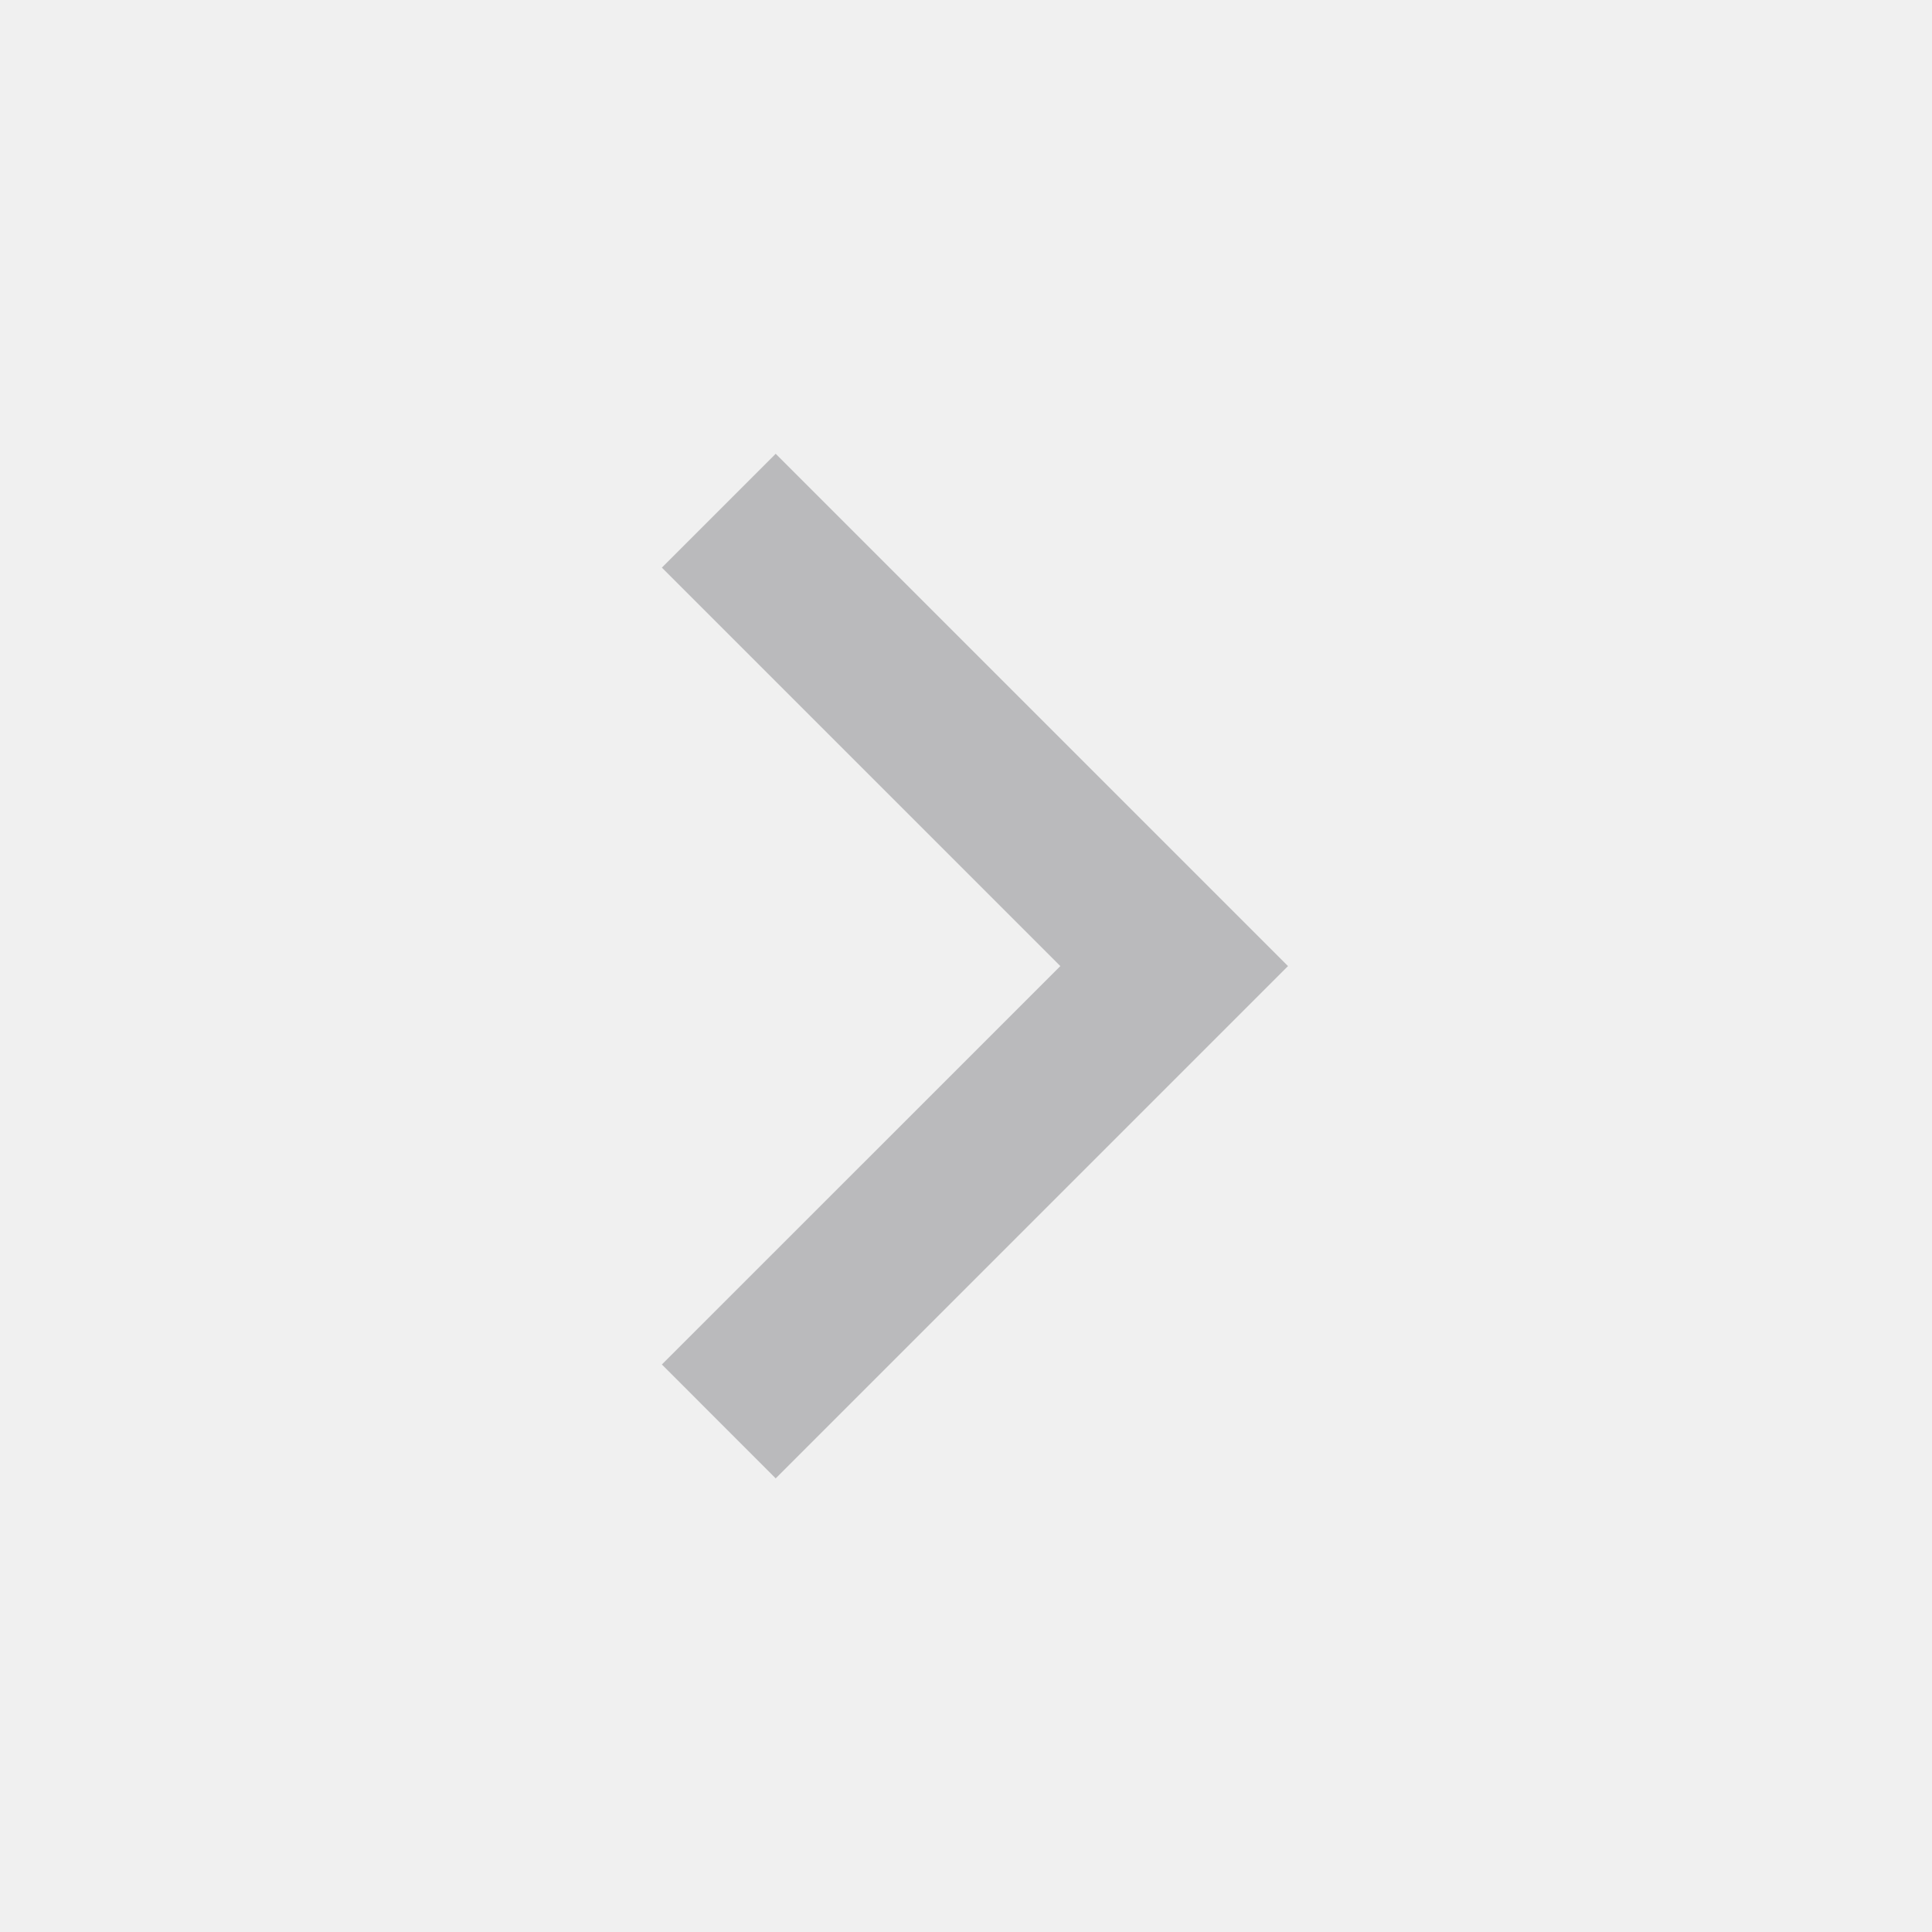
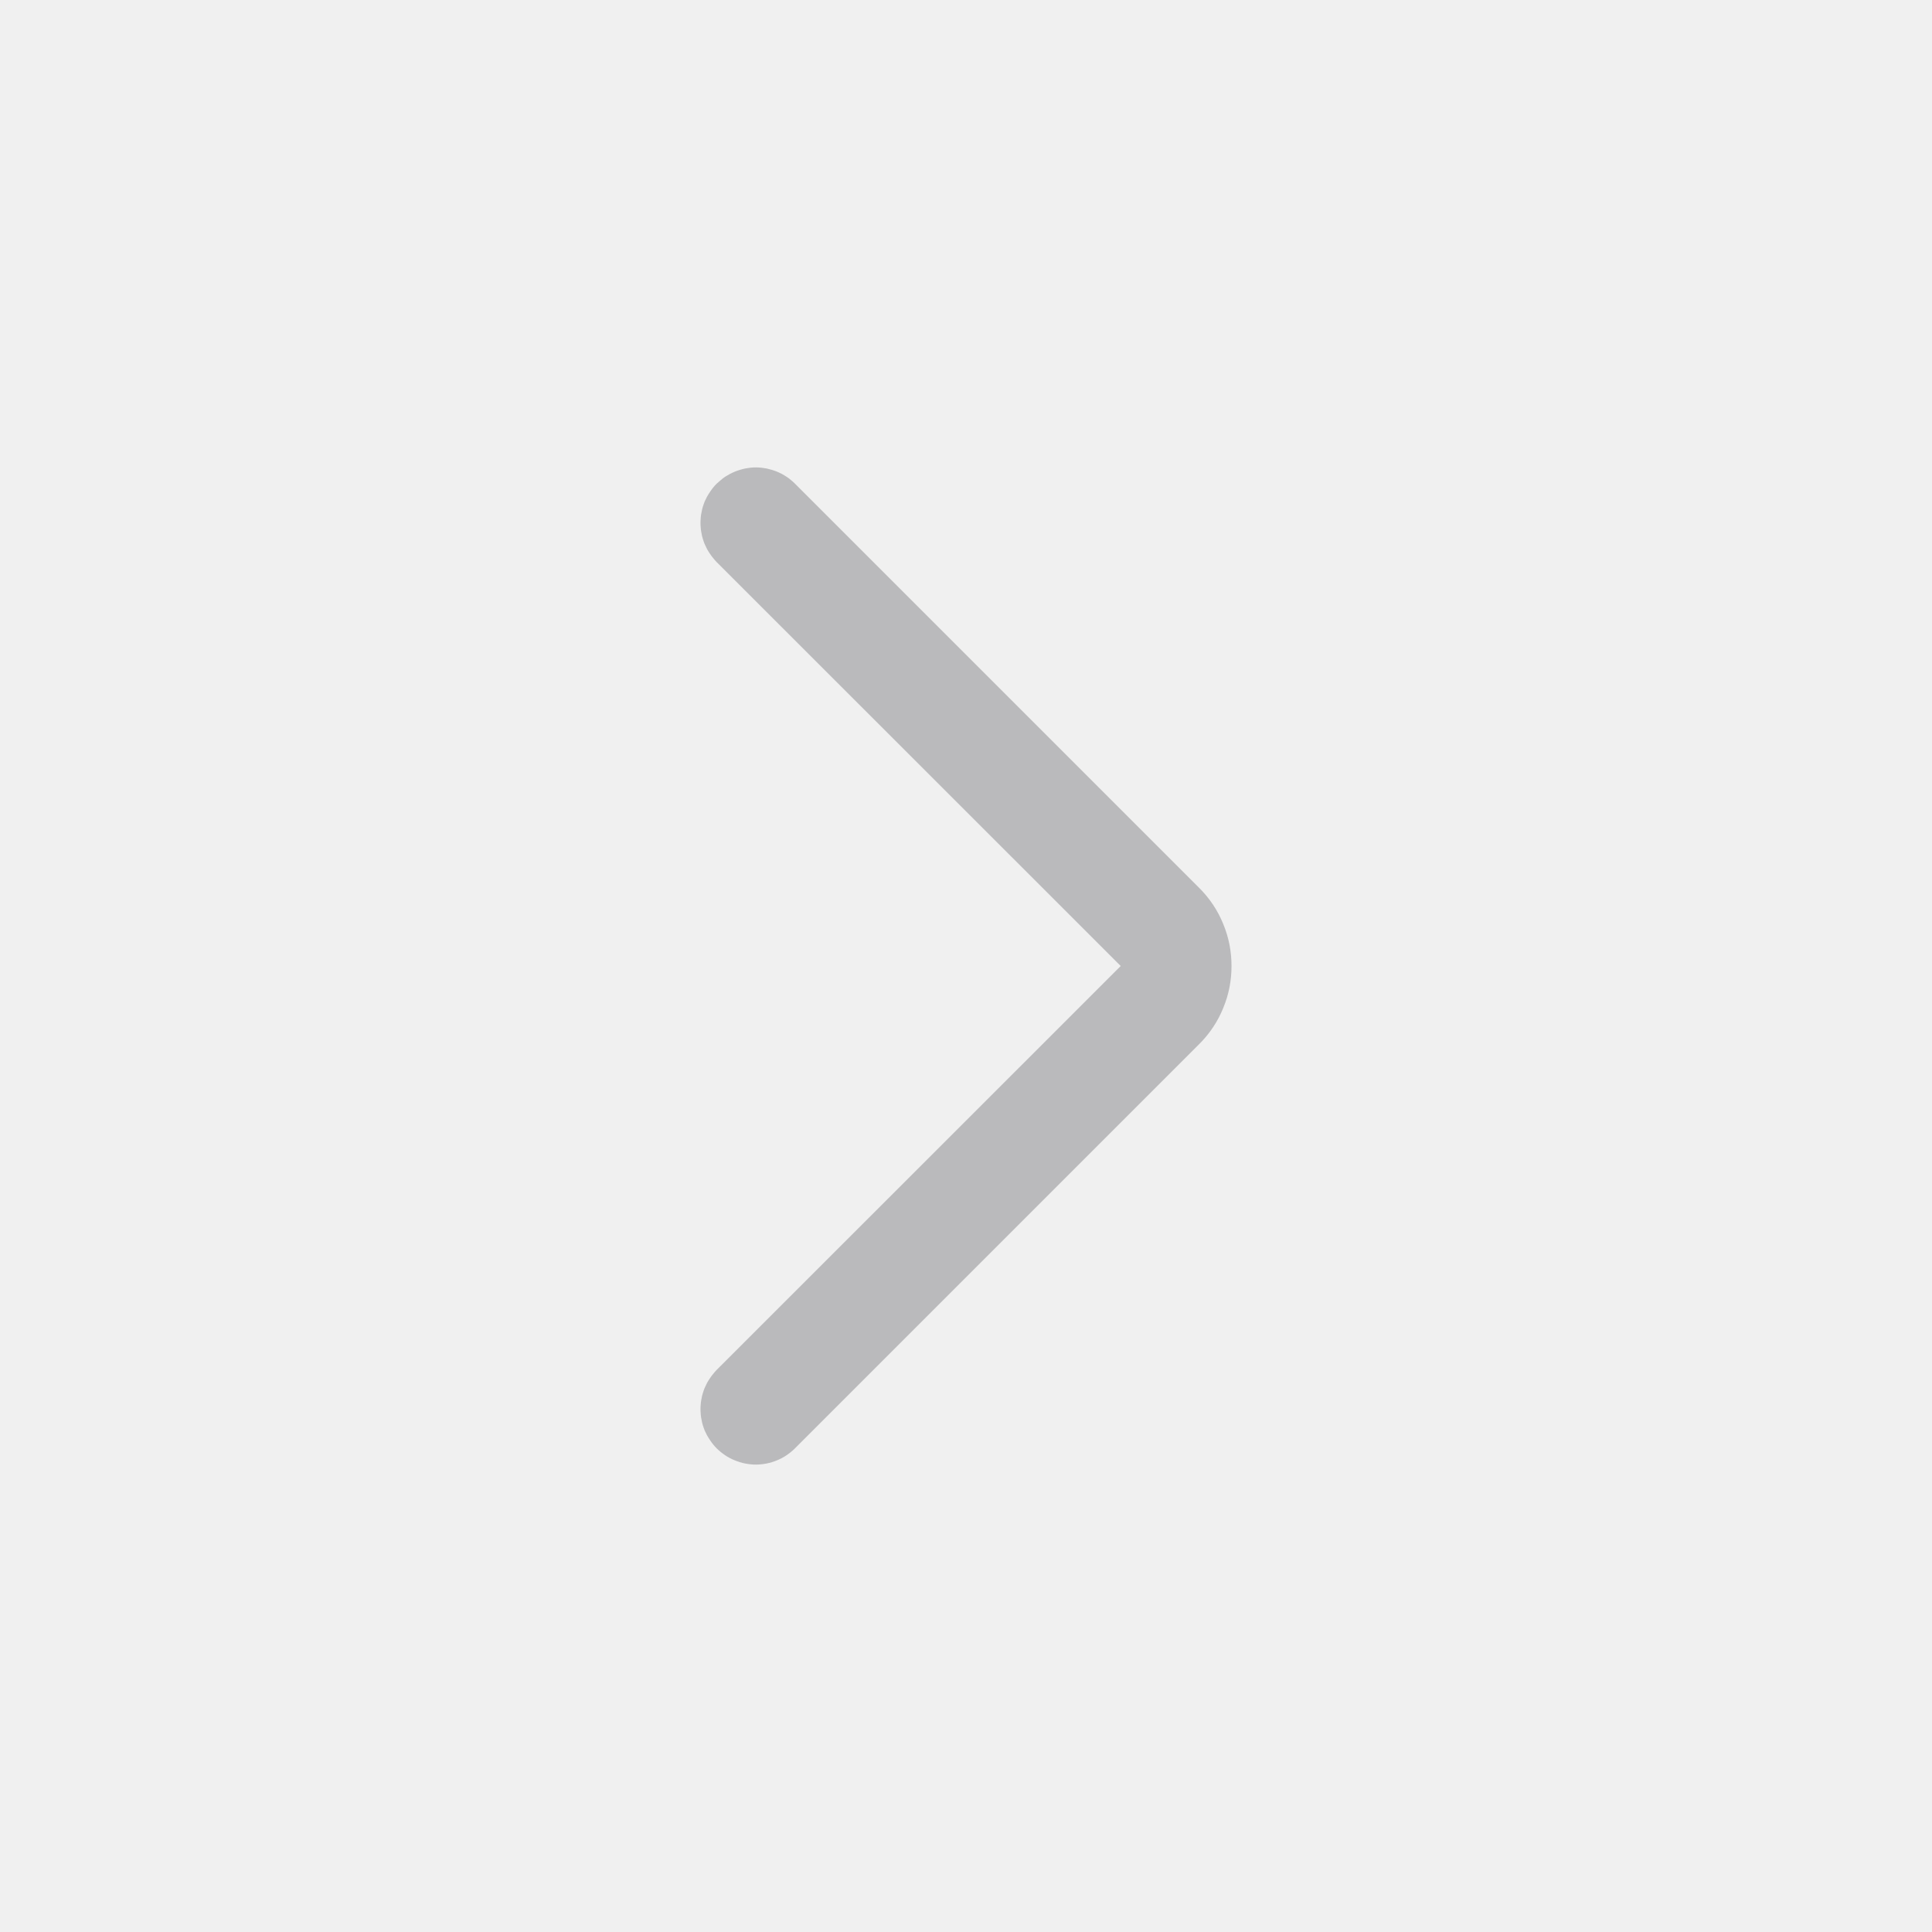
- <svg xmlns="http://www.w3.org/2000/svg" xmlns:xlink="http://www.w3.org/1999/xlink" width="24" height="24" viewBox="0 0 24 24" fill="none">
-   <g opacity="1" transform="translate(0 0)">
-     <mask id="bg-mask-0" fill="white">
-       <use transform="translate(0 0)" xlink:href="#path_0" />
-     </mask>
-     <g mask="url(#bg-mask-0)">
-       <path id="路径 1" fill-rule="evenodd" style="fill:#3C3C43" opacity="0.3" d="M13.172 12.001L8.222 7.051L9.636 5.637L16 12.001L9.636 18.365L8.222 16.95L13.172 12.001Z" />
-     </g>
-   </g>
-   <defs>
-     <rect id="path_0" x="0" y="0" width="24" height="24" rx="0" ry="0" />
-   </defs>
+ <svg xmlns="http://www.w3.org/2000/svg" width="14" height="14" viewBox="0 0 14 14" fill="none">
+   <path d="M5.144 3.566C5.136 3.577 5.13 3.588 5.123 3.6C5.117 3.611 5.112 3.623 5.106 3.635C5.101 3.647 5.097 3.66 5.093 3.672C5.089 3.685 5.086 3.698 5.084 3.711C5.081 3.723 5.079 3.736 5.078 3.749C5.077 3.763 5.076 3.776 5.076 3.789C5.076 3.802 5.077 3.815 5.078 3.828C5.079 3.841 5.081 3.854 5.084 3.867C5.086 3.88 5.089 3.893 5.093 3.905C5.097 3.918 5.101 3.93 5.106 3.942C5.112 3.955 5.117 3.966 5.123 3.978C5.13 3.99 5.136 4.001 5.144 4.012C5.151 4.023 5.159 4.033 5.167 4.043C5.175 4.054 5.184 4.063 5.193 4.073L8.121 7L5.193 9.927C5.184 9.937 5.175 9.946 5.167 9.957C5.159 9.967 5.151 9.977 5.144 9.988C5.136 9.999 5.13 10.01 5.123 10.022C5.117 10.034 5.112 10.045 5.106 10.058C5.101 10.07 5.097 10.082 5.093 10.095C5.089 10.107 5.086 10.12 5.084 10.133C5.081 10.146 5.079 10.159 5.078 10.172C5.077 10.185 5.076 10.198 5.076 10.211C5.076 10.224 5.077 10.238 5.078 10.251C5.079 10.264 5.081 10.277 5.084 10.29C5.086 10.302 5.089 10.315 5.093 10.328C5.097 10.34 5.101 10.353 5.106 10.365C5.112 10.377 5.117 10.389 5.123 10.4C5.13 10.412 5.136 10.423 5.144 10.434C5.151 10.445 5.159 10.456 5.167 10.466C5.175 10.476 5.184 10.486 5.193 10.495C5.212 10.514 5.232 10.53 5.254 10.545C5.276 10.56 5.299 10.572 5.324 10.582C5.348 10.592 5.373 10.6 5.399 10.605C5.425 10.61 5.451 10.613 5.477 10.613C5.504 10.613 5.53 10.61 5.556 10.605C5.581 10.6 5.607 10.592 5.631 10.582C5.655 10.572 5.678 10.56 5.7 10.545C5.722 10.53 5.742 10.514 5.761 10.495L8.689 7.567C8.766 7.49 8.825 7.402 8.865 7.302C8.905 7.205 8.924 7.104 8.924 7C8.924 6.896 8.905 6.795 8.865 6.698C8.825 6.598 8.766 6.51 8.689 6.433L5.761 3.505C5.752 3.496 5.742 3.487 5.732 3.479C5.722 3.47 5.711 3.462 5.7 3.455C5.689 3.448 5.678 3.441 5.667 3.435C5.655 3.429 5.643 3.423 5.631 3.418C5.619 3.413 5.606 3.409 5.594 3.405C5.581 3.401 5.569 3.398 5.556 3.395C5.543 3.393 5.53 3.391 5.517 3.389C5.504 3.388 5.49 3.387 5.477 3.387C5.464 3.387 5.451 3.388 5.438 3.389C5.425 3.391 5.412 3.393 5.399 3.395C5.386 3.398 5.373 3.401 5.361 3.405C5.348 3.409 5.336 3.413 5.324 3.418C5.312 3.423 5.3 3.429 5.288 3.435C5.277 3.441 5.265 3.448 5.254 3.455C5.243 3.462 5.233 3.47 5.223 3.479C5.213 3.487 5.203 3.496 5.193 3.505C5.184 3.514 5.175 3.524 5.167 3.534C5.159 3.544 5.151 3.555 5.144 3.566Z" fill="#3C3C43" fill-opacity="0.3">
+ </path>
</svg>
